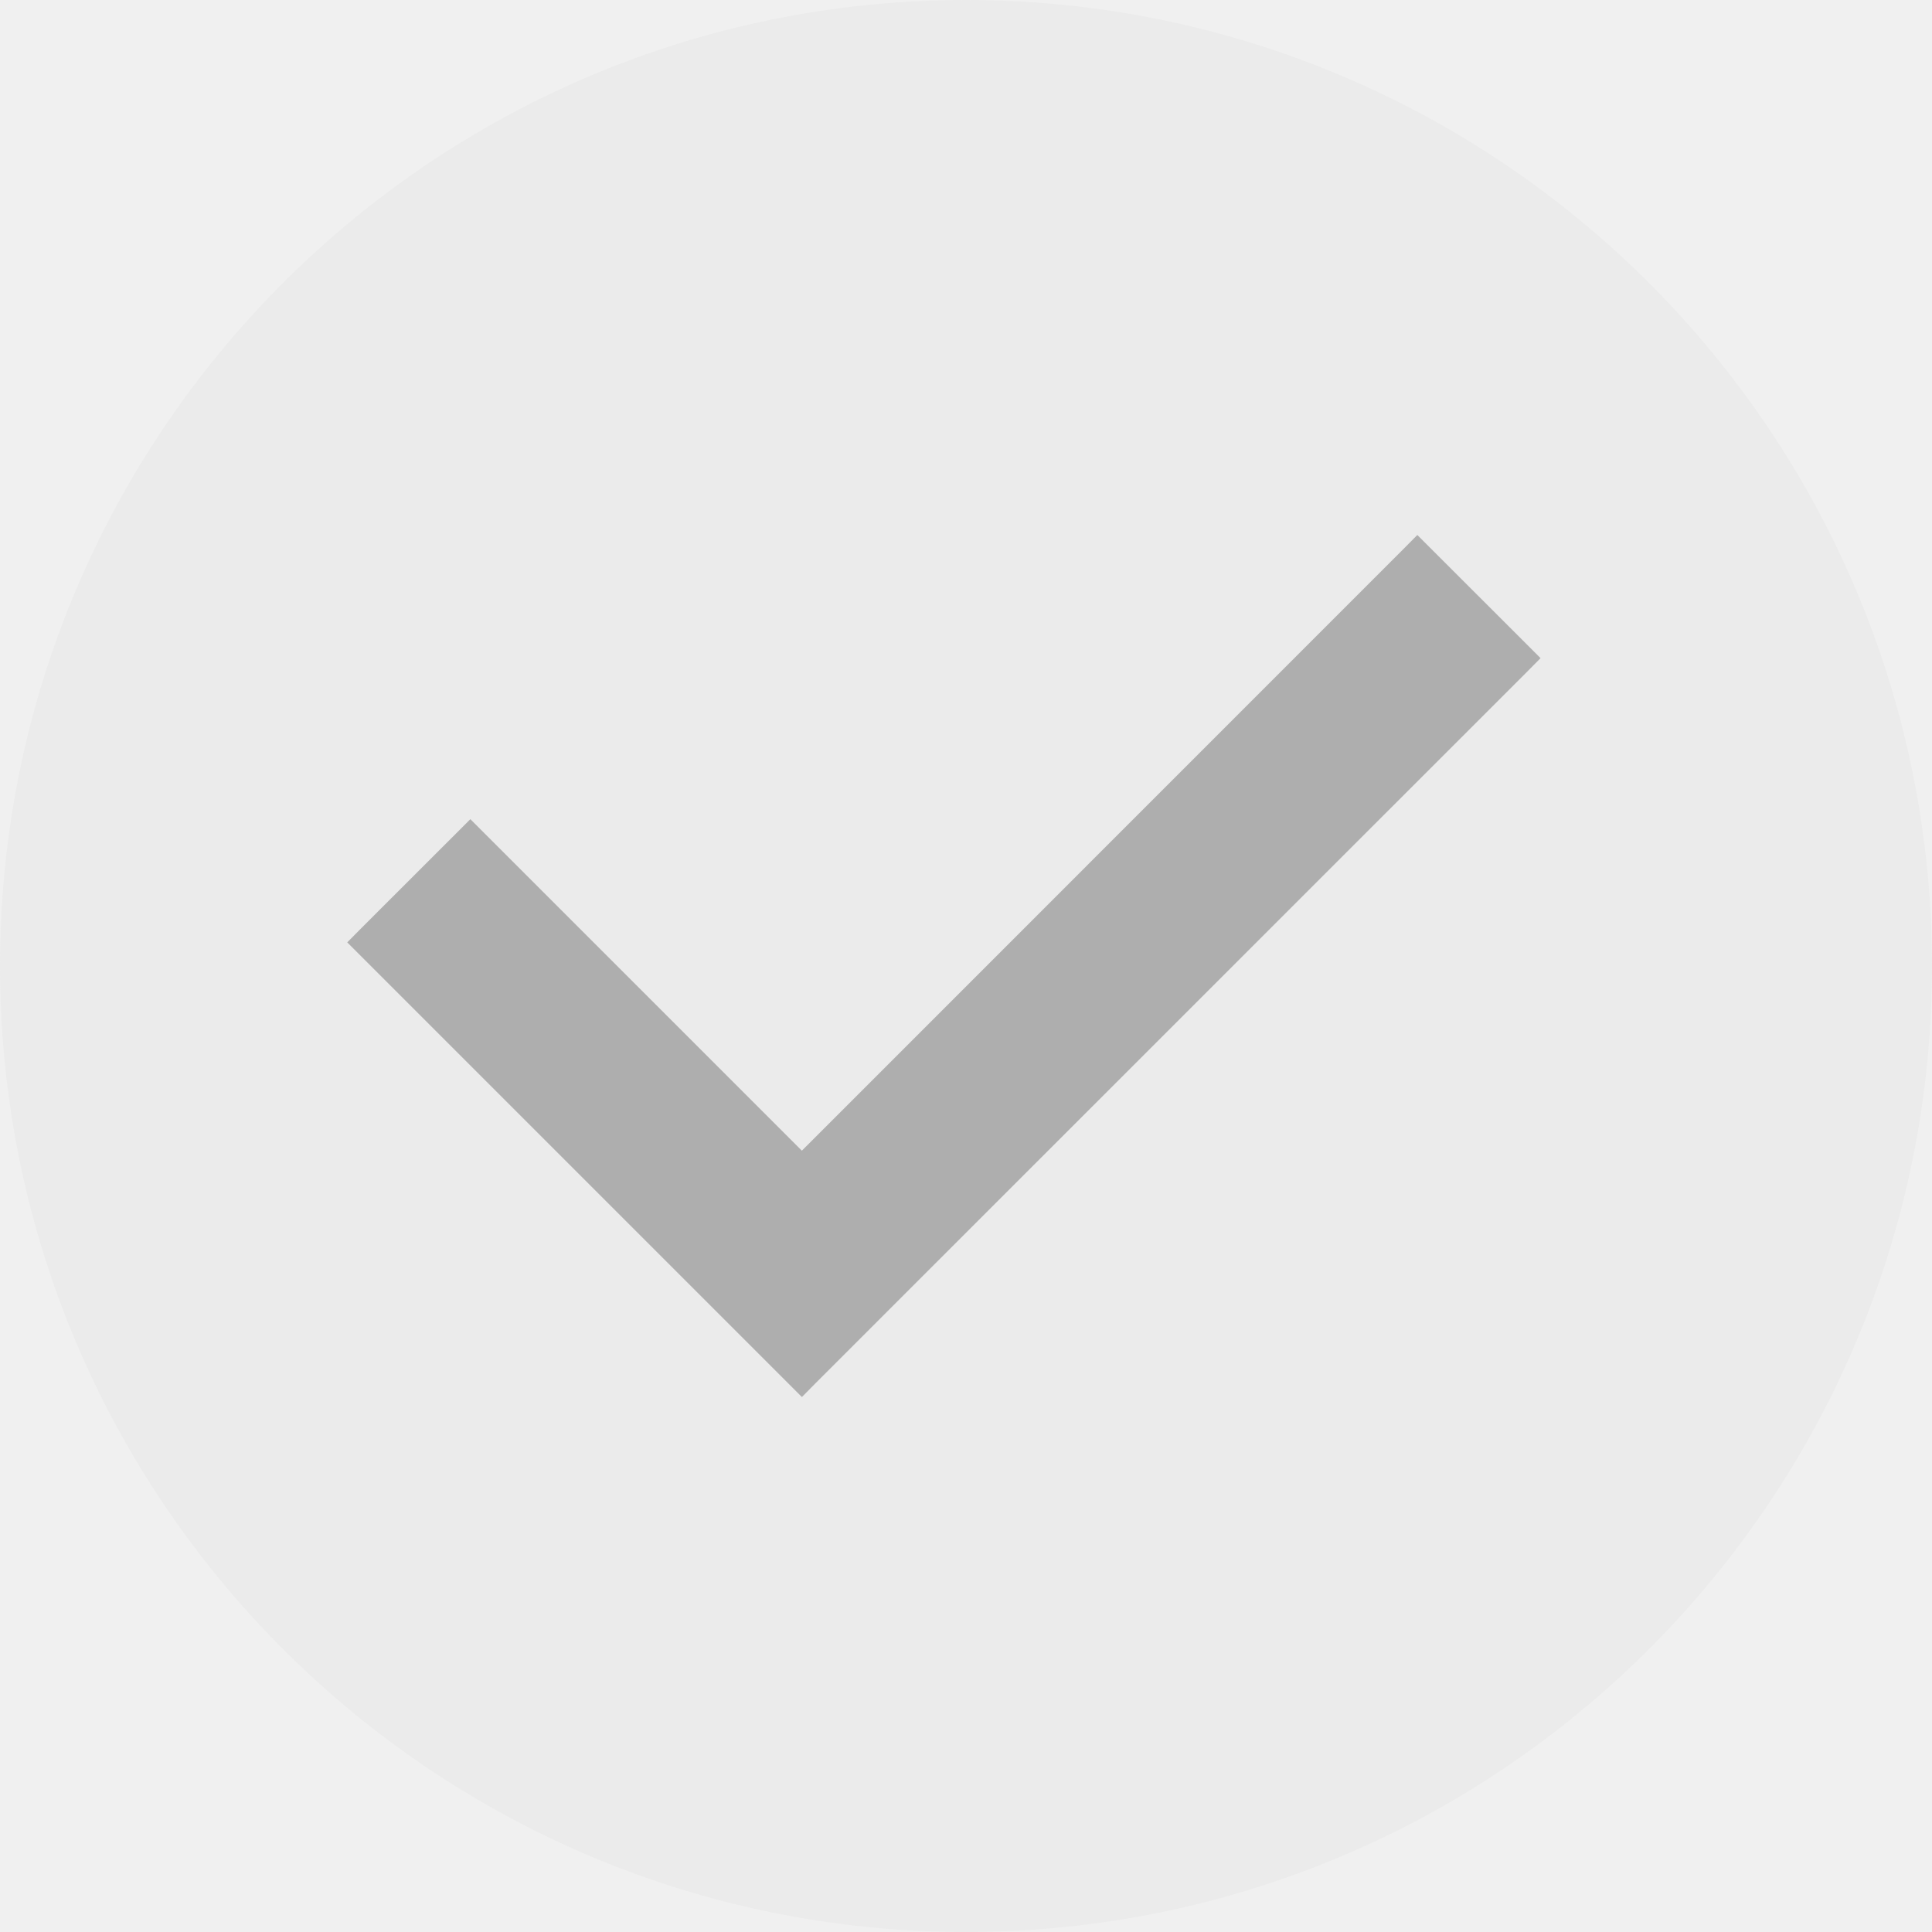
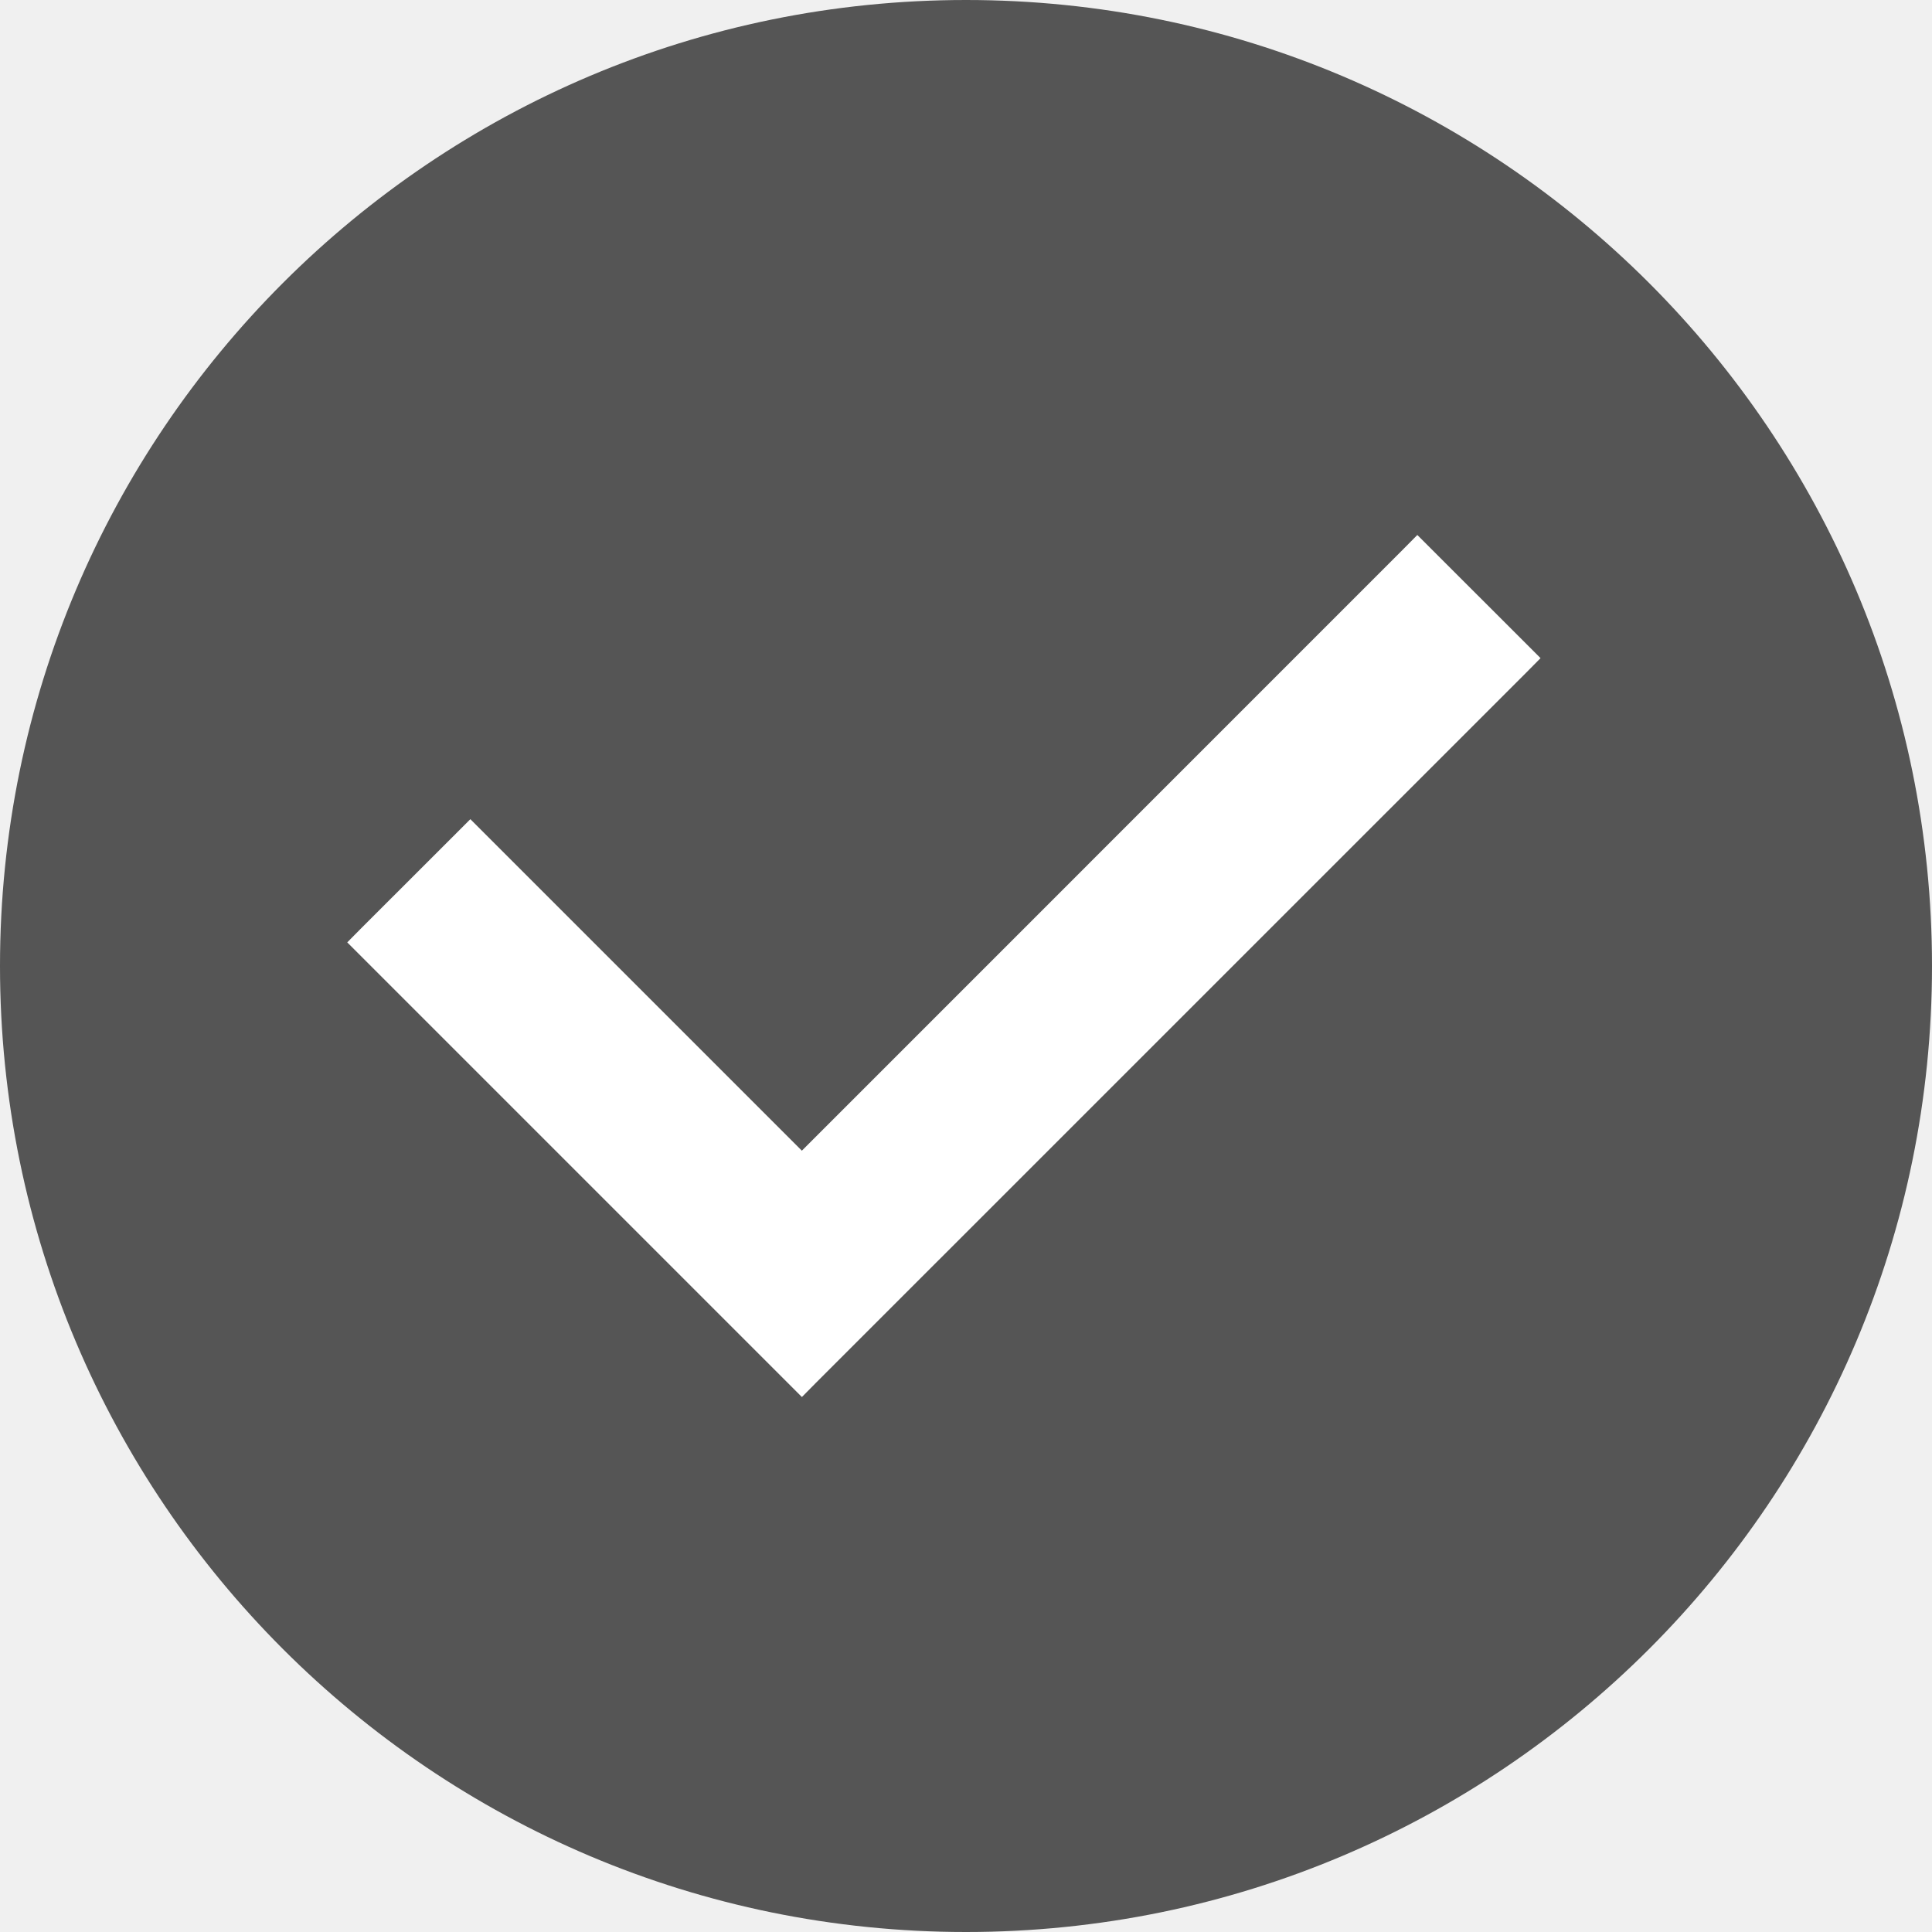
<svg xmlns="http://www.w3.org/2000/svg" viewBox="0 0 24 24" role="img" aria-label="#">
-   <path fill="#EBEBEB" d="M0 12C0 5.373 5.373 0 12 0s12 5.373 12 12-5.373 12-12 12S0 18.627 0 12z" />
-   <path fill="#AEAEAE" stroke="#AEAEAE" stroke-width=".25" d="M9.96 14.47l-4.029-4.029-.088-.088-.088.088-1.177 1.176-.088.089.088.088 5.294 5.294.089.089.088-.089 8.824-8.823.088-.089-.088-.088-1.177-1.176-.089-.089-.088.089-7.558 7.559z" />
+   <path fill="#555555" d="M0 12C0 5.373 5.373 0 12 0s12 5.373 12 12-5.373 12-12 12S0 18.627 0 12z" />
+   <path fill="#ffffff" stroke="#ffffff" stroke-width=".25" d="M9.96 14.47l-4.029-4.029-.088-.088-.088.088-1.177 1.176-.088.089.088.088 5.294 5.294.089.089.088-.089 8.824-8.823.088-.089-.088-.088-1.177-1.176-.089-.089-.088.089-7.558 7.559z" />
</svg>
